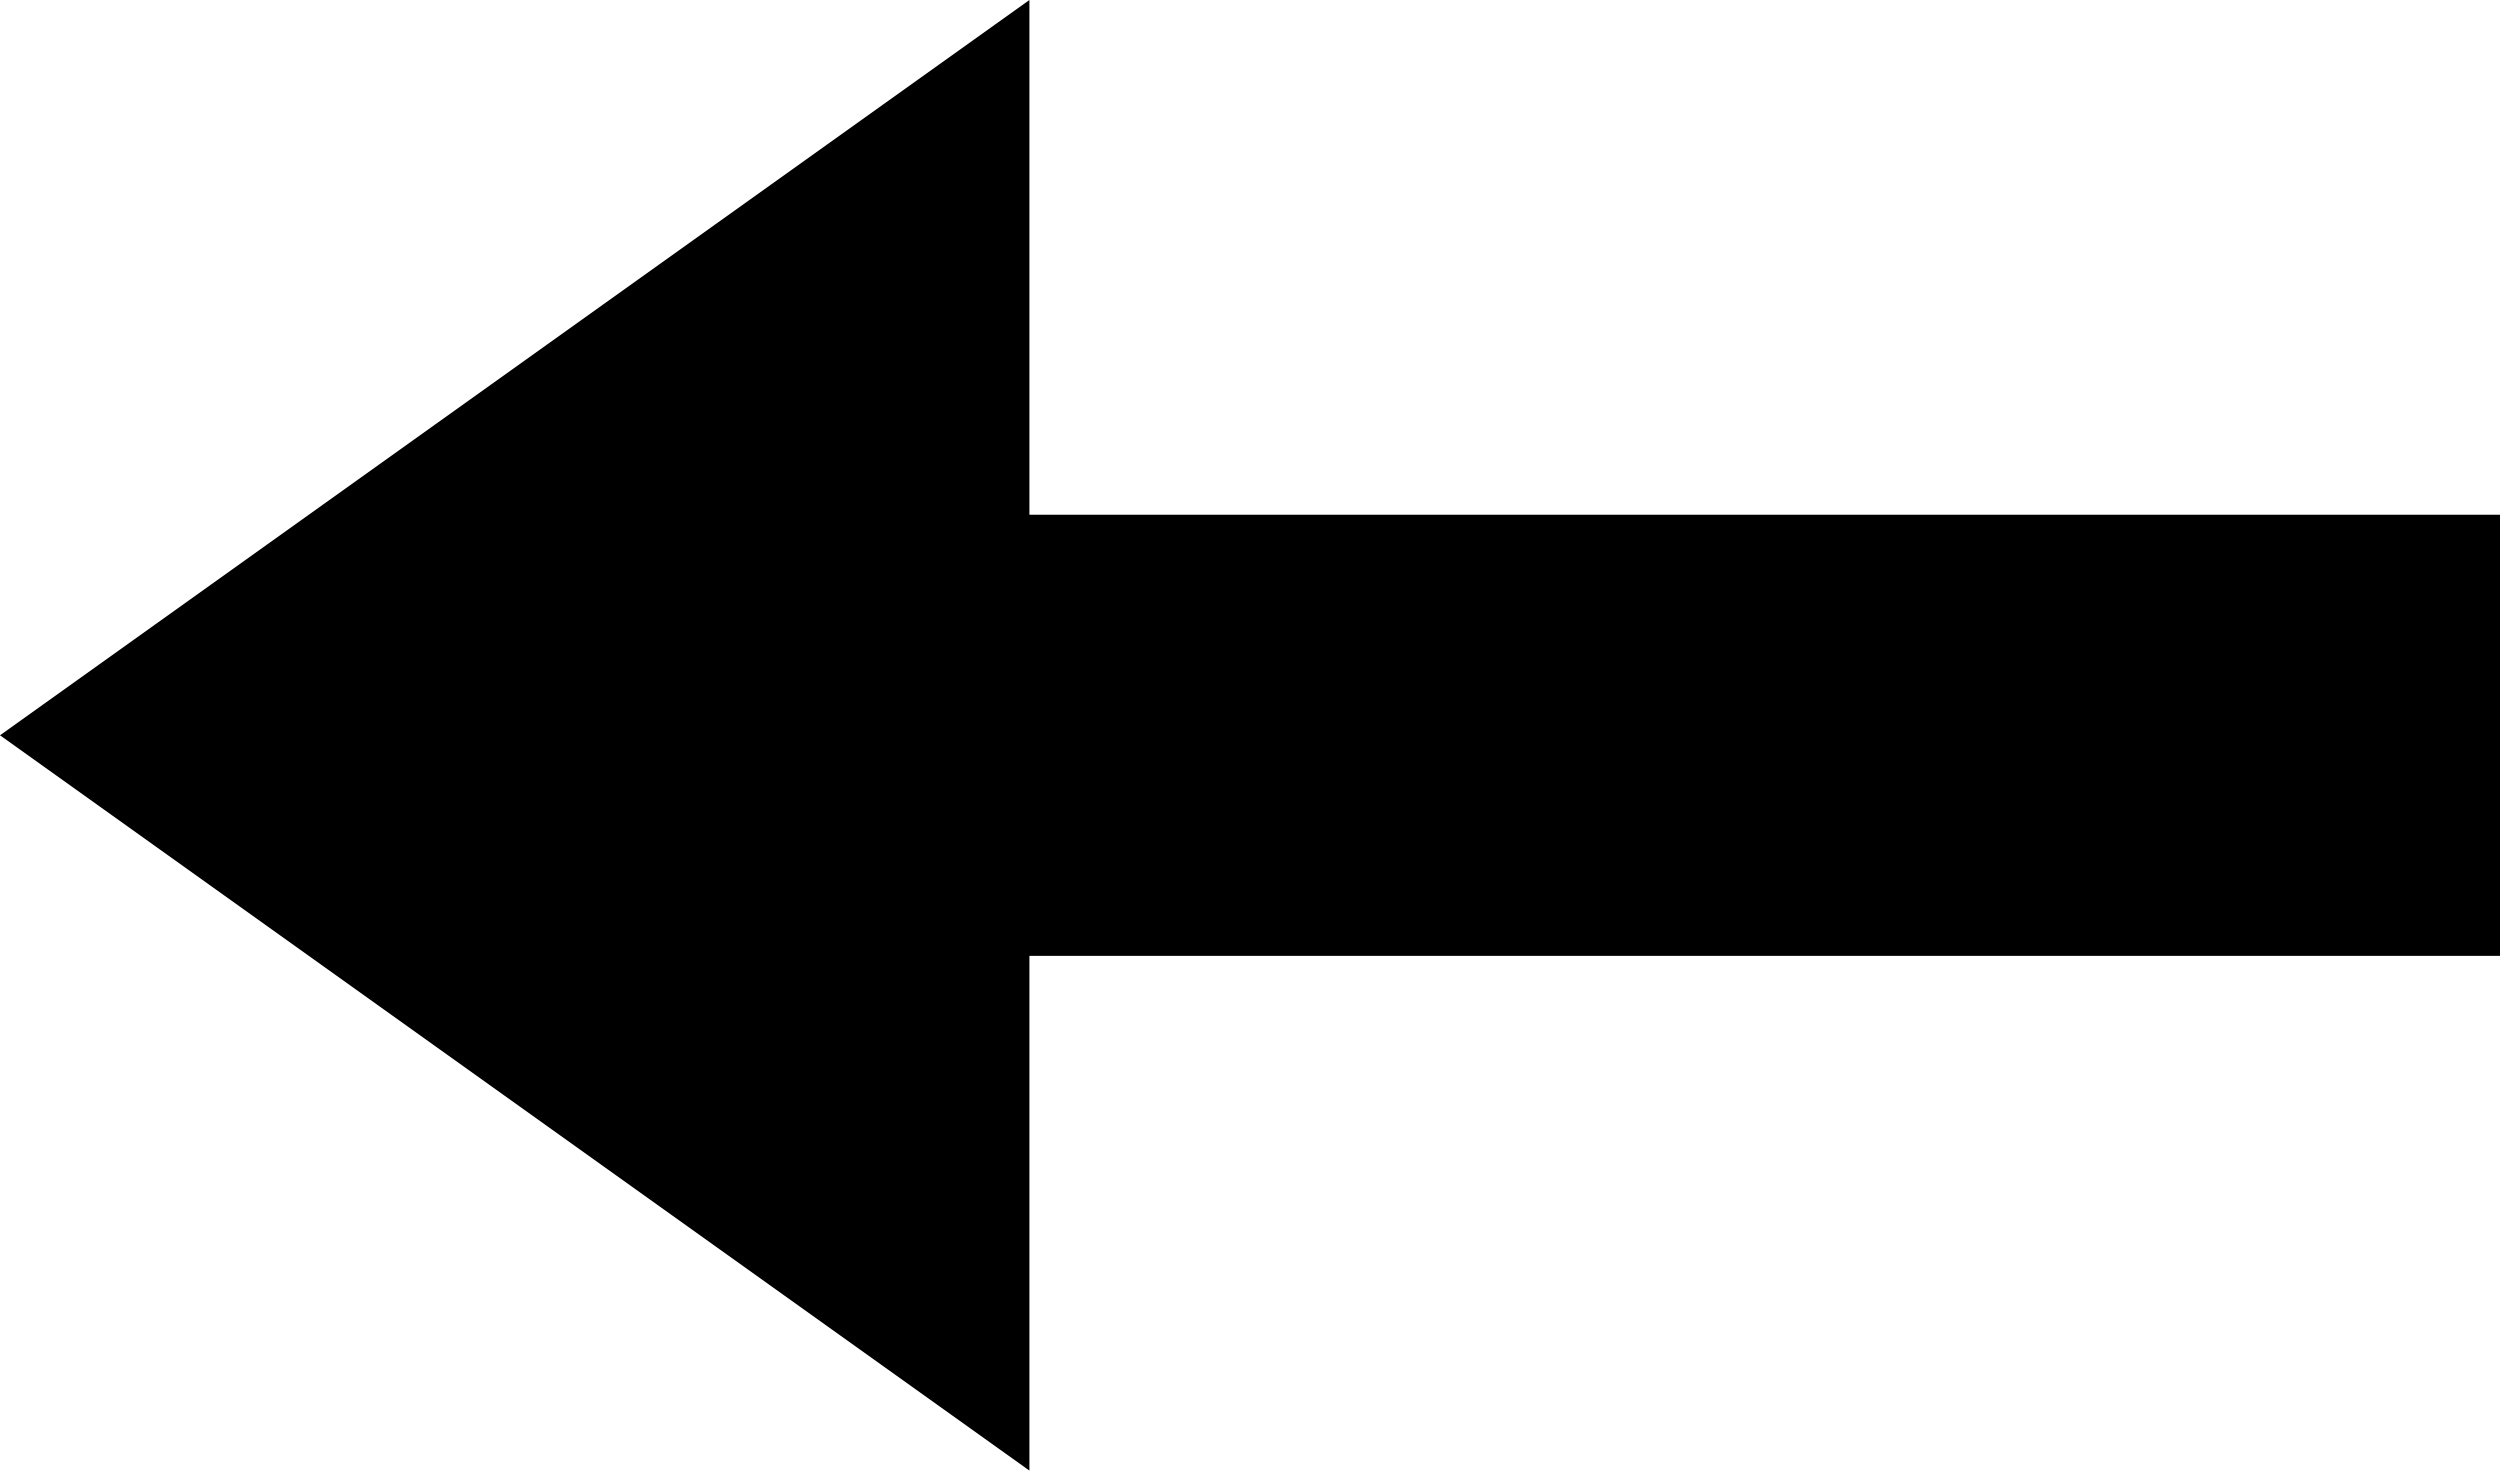
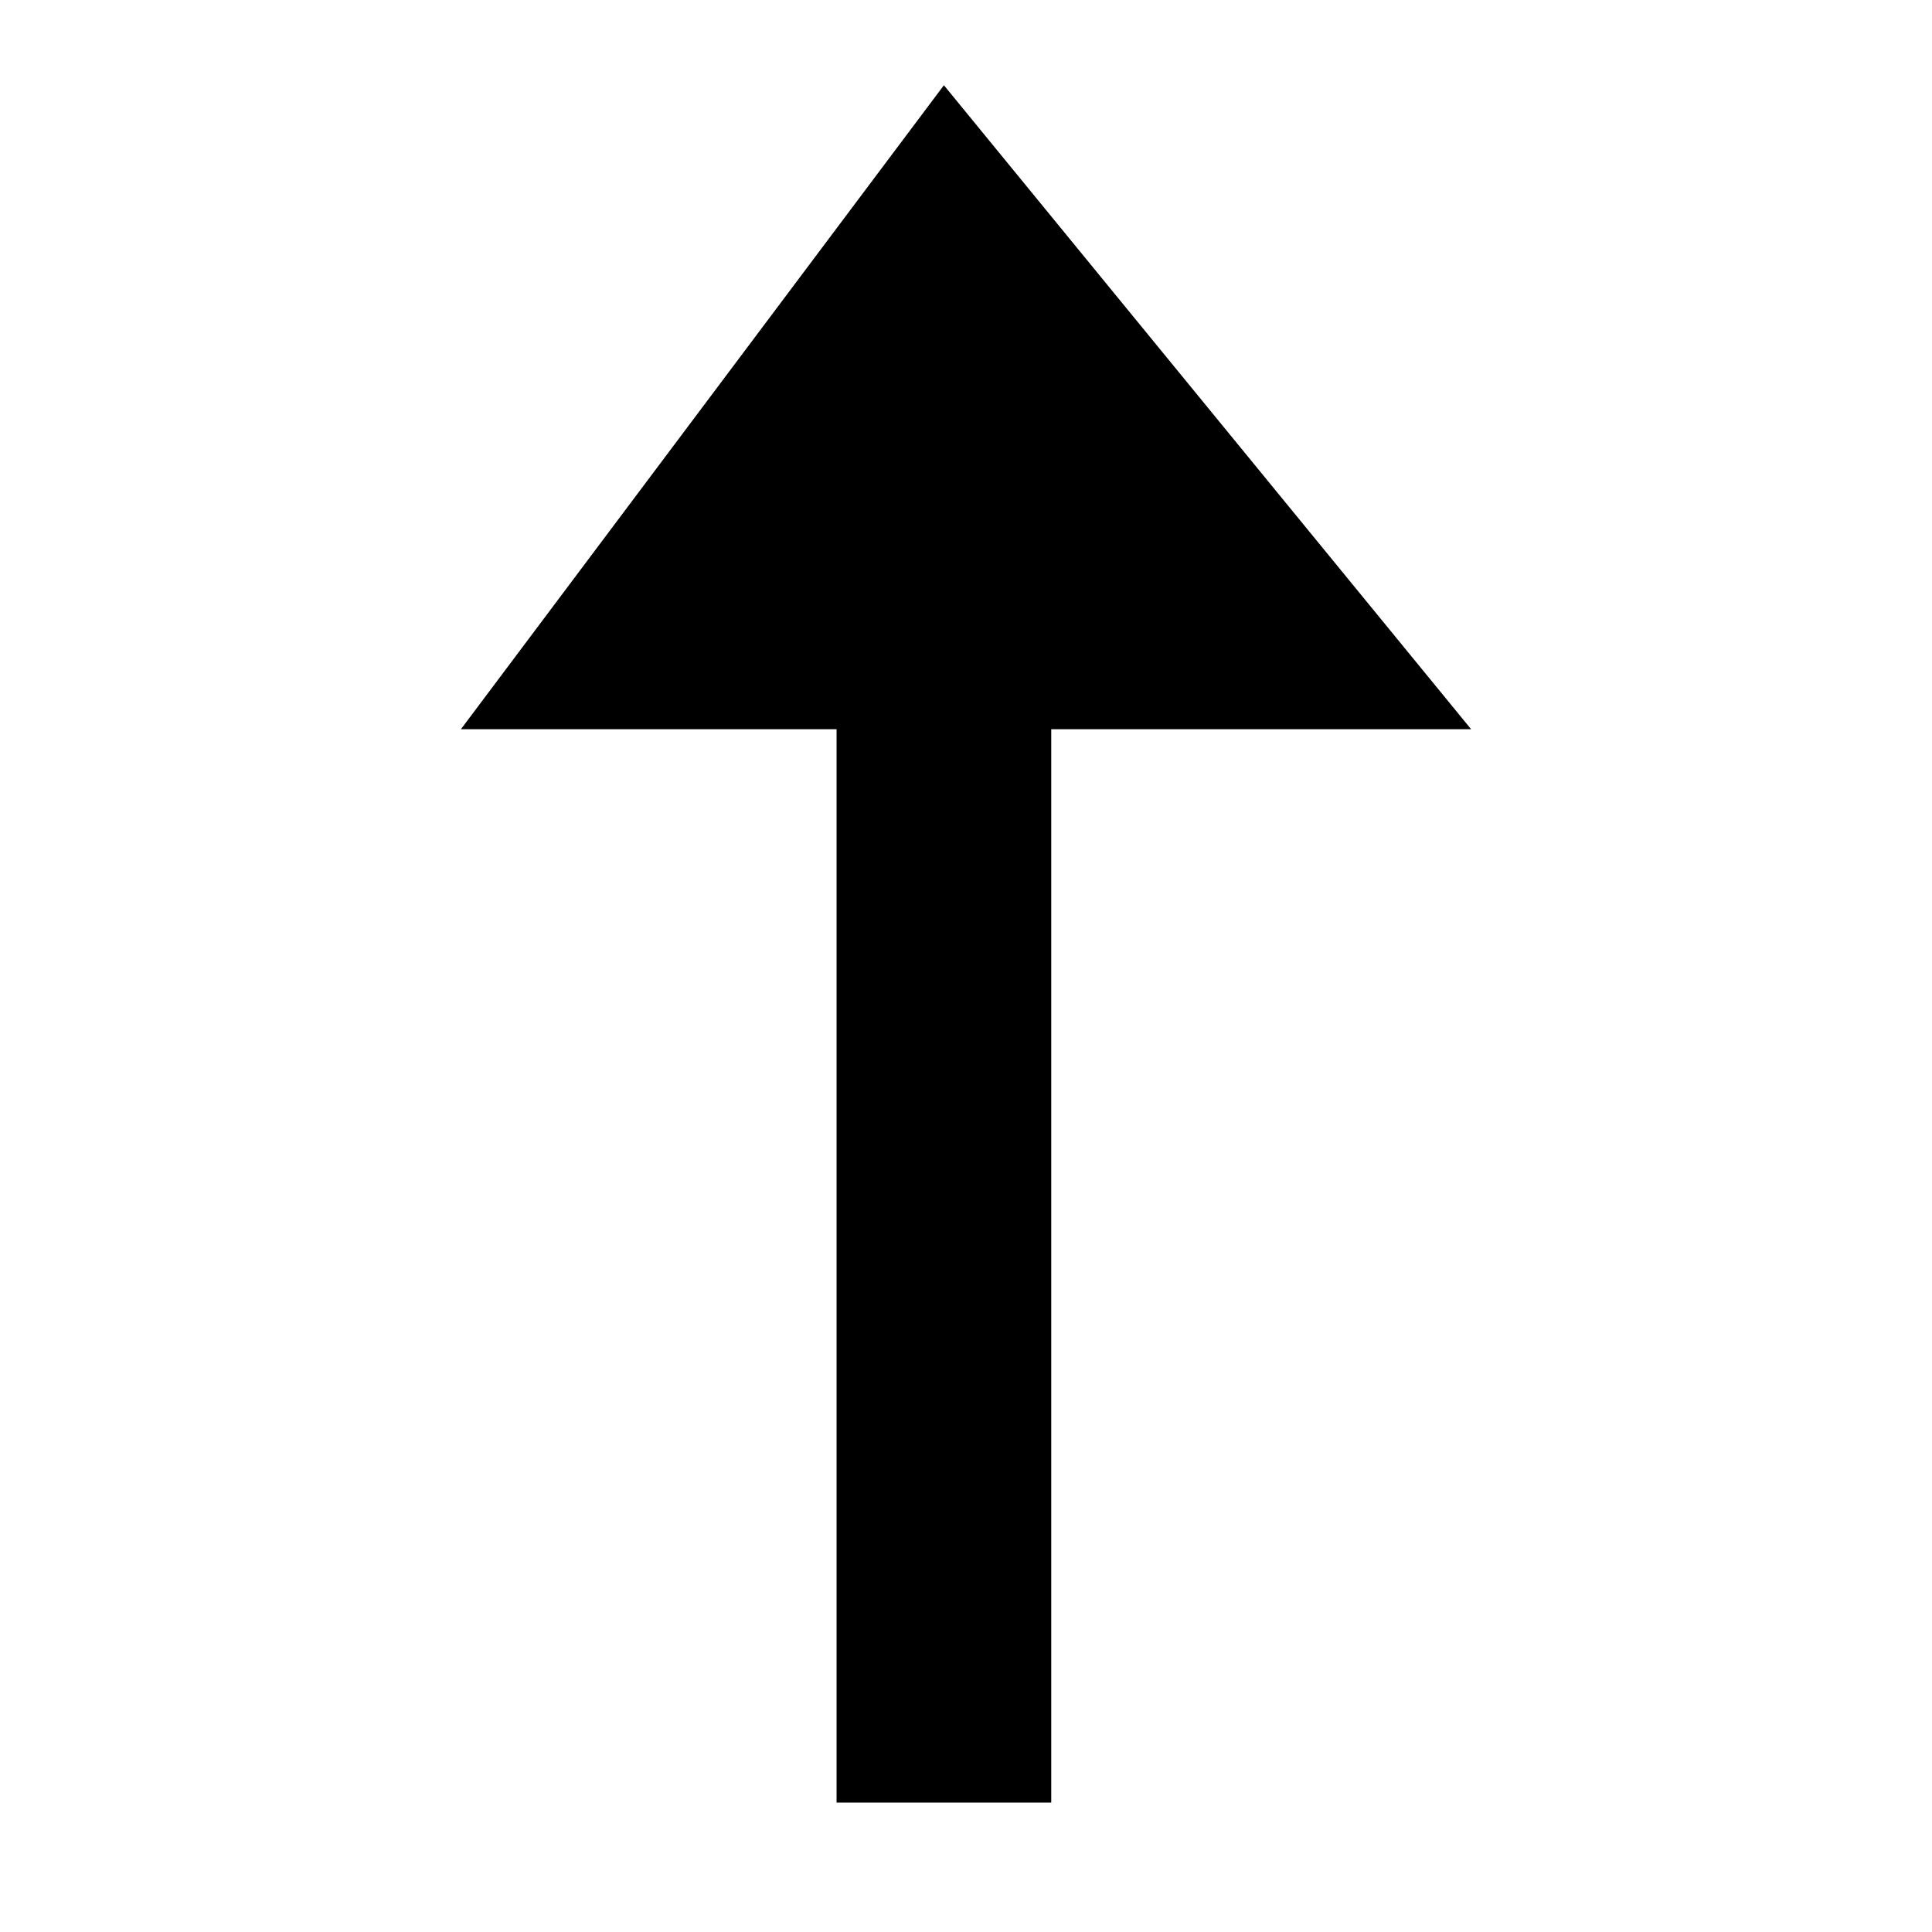
- <svg xmlns="http://www.w3.org/2000/svg" width="34px" height="20px" viewBox="0 0 34 20" version="1.1">
+ <svg xmlns="http://www.w3.org/2000/svg" width="18px" height="18px" viewBox="0 0 18 18" version="1.1">
  <defs />
  <g id="Page-1" stroke="none" stroke-width="1" fill="none" fill-rule="evenodd">
    <g id="arrow-key" fill-rule="nonzero" fill="#000000">
-       <polygon id="Shape" points="34 13 14 13 14 20 3.55271368e-15 10 14 0 14 7 34 7" />
+       <polygon id="Shape" transform="translate(9, 8.794118) rotate(-270) translate(-9, -8.794118) " points="17 10 7 10 7 13.5 1 9 7 4.088 7 8 17 8" />
    </g>
  </g>
</svg>
